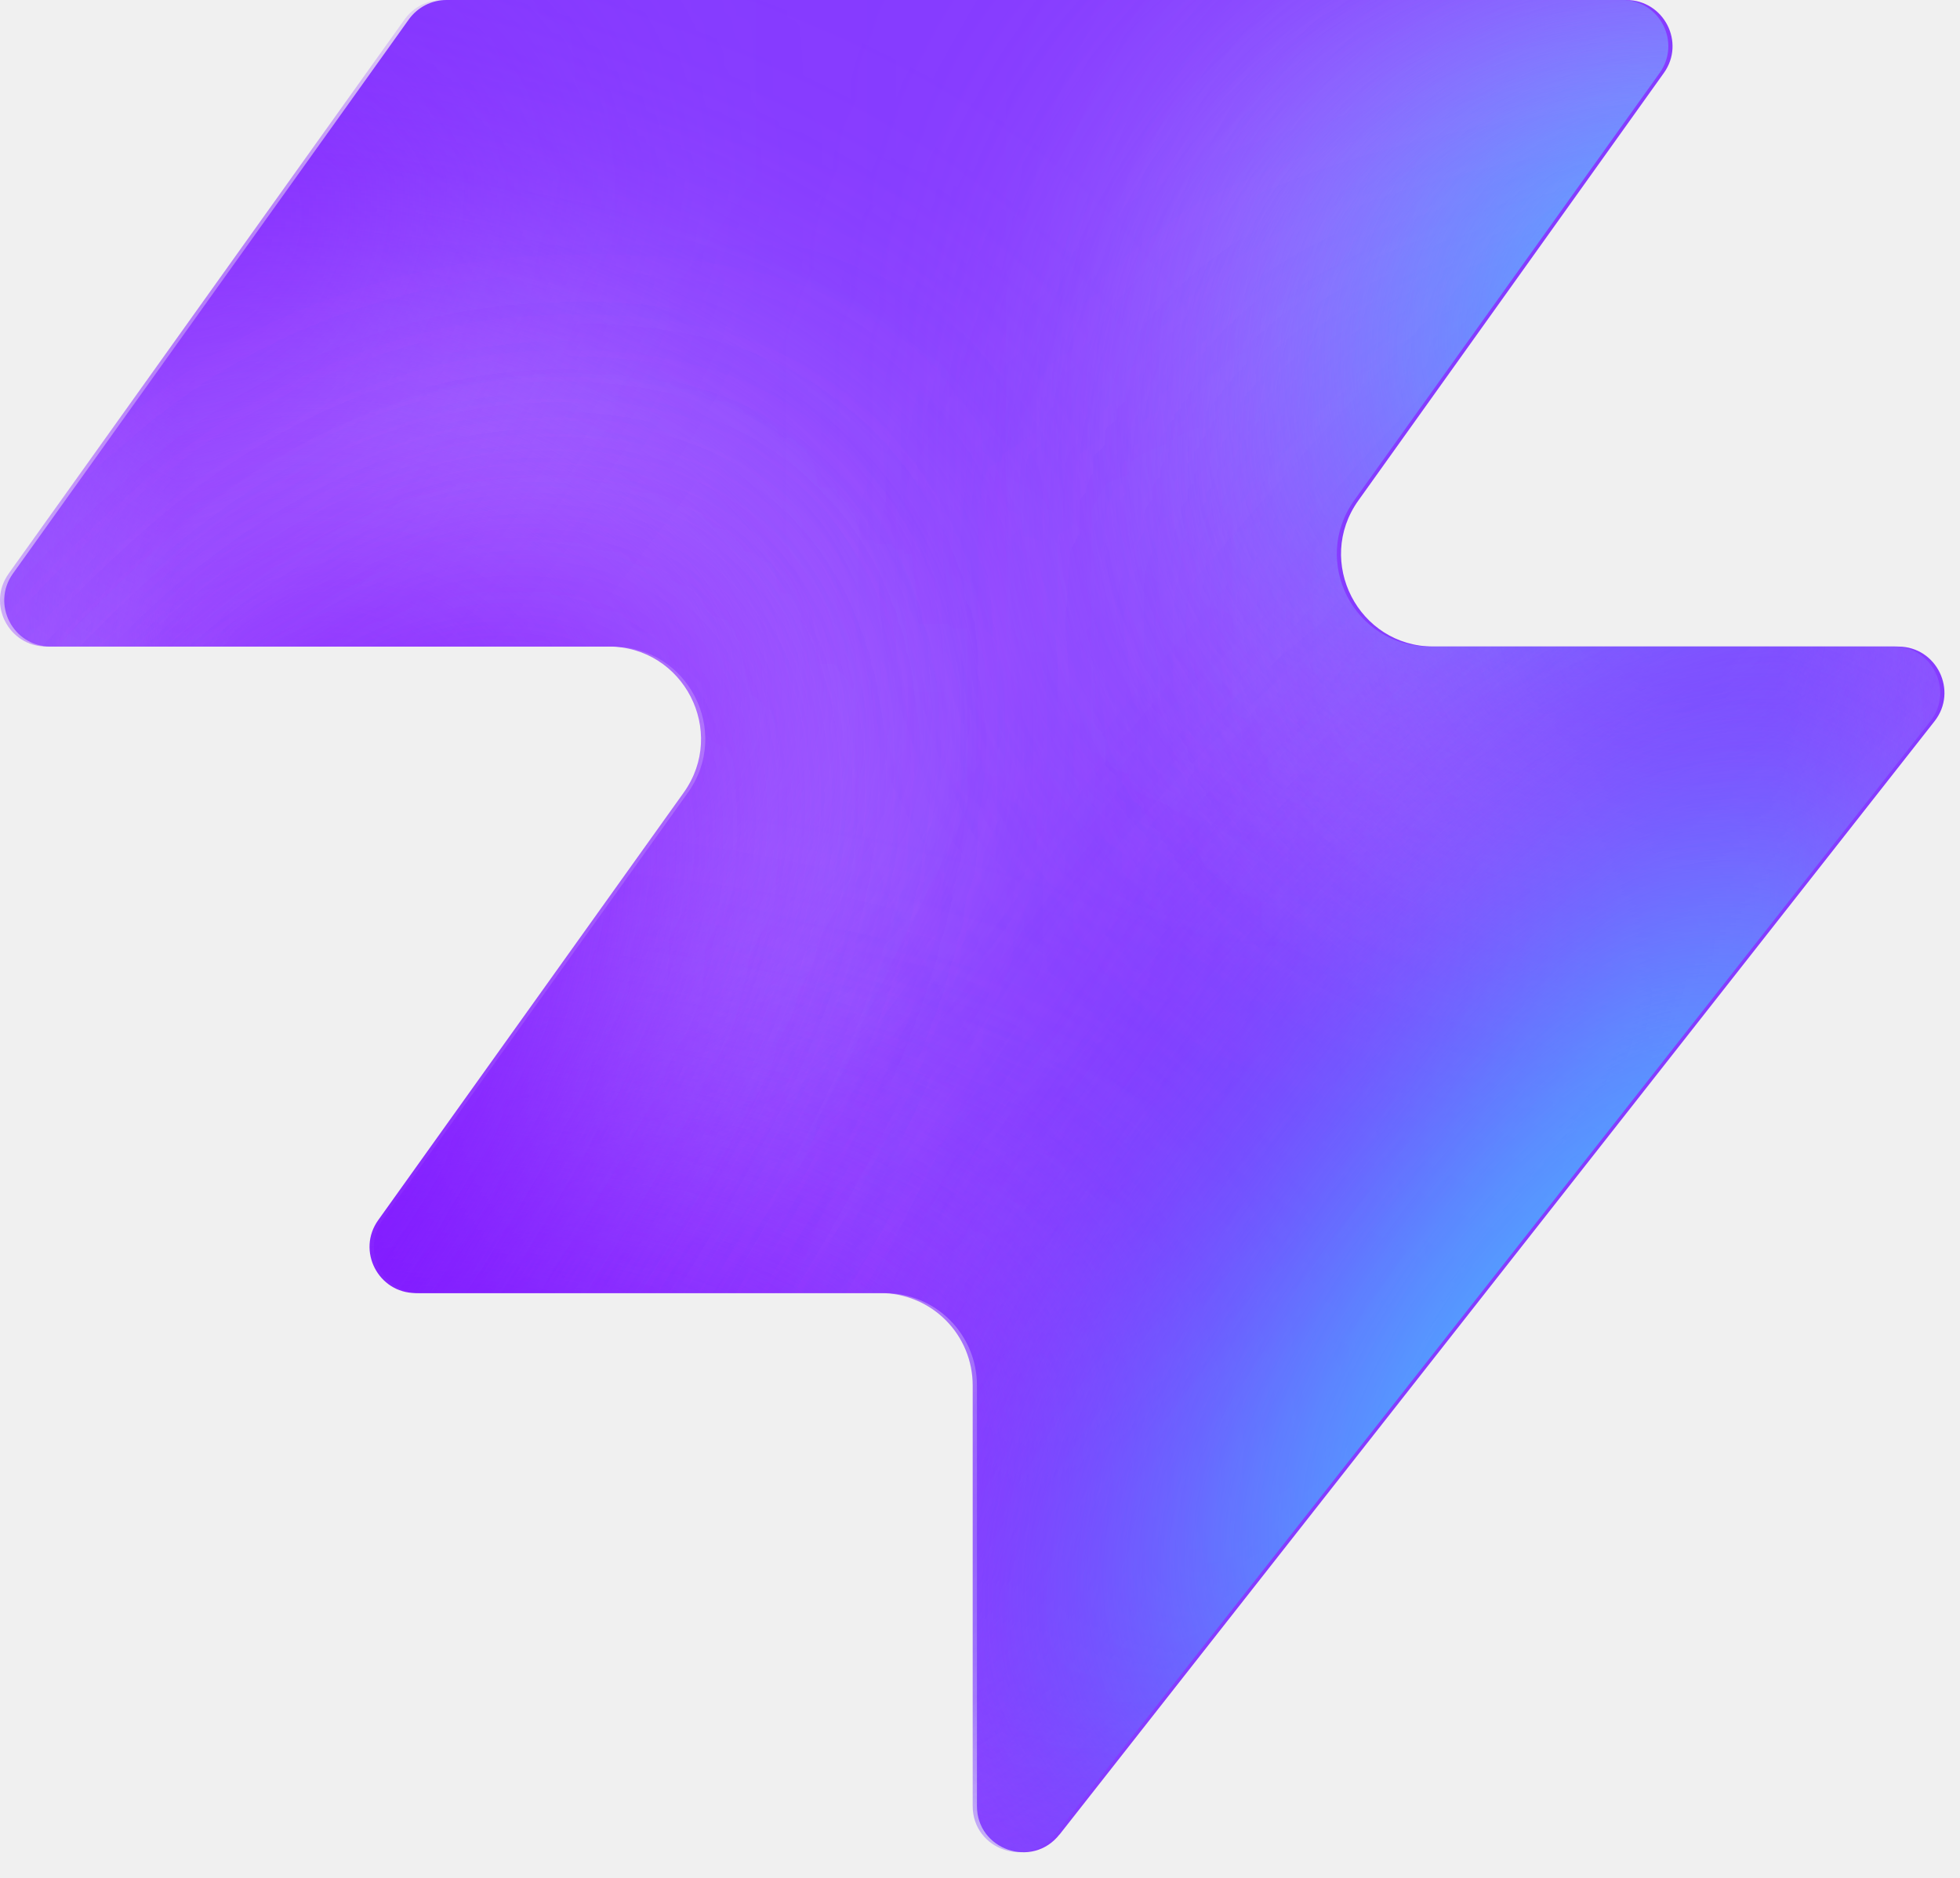
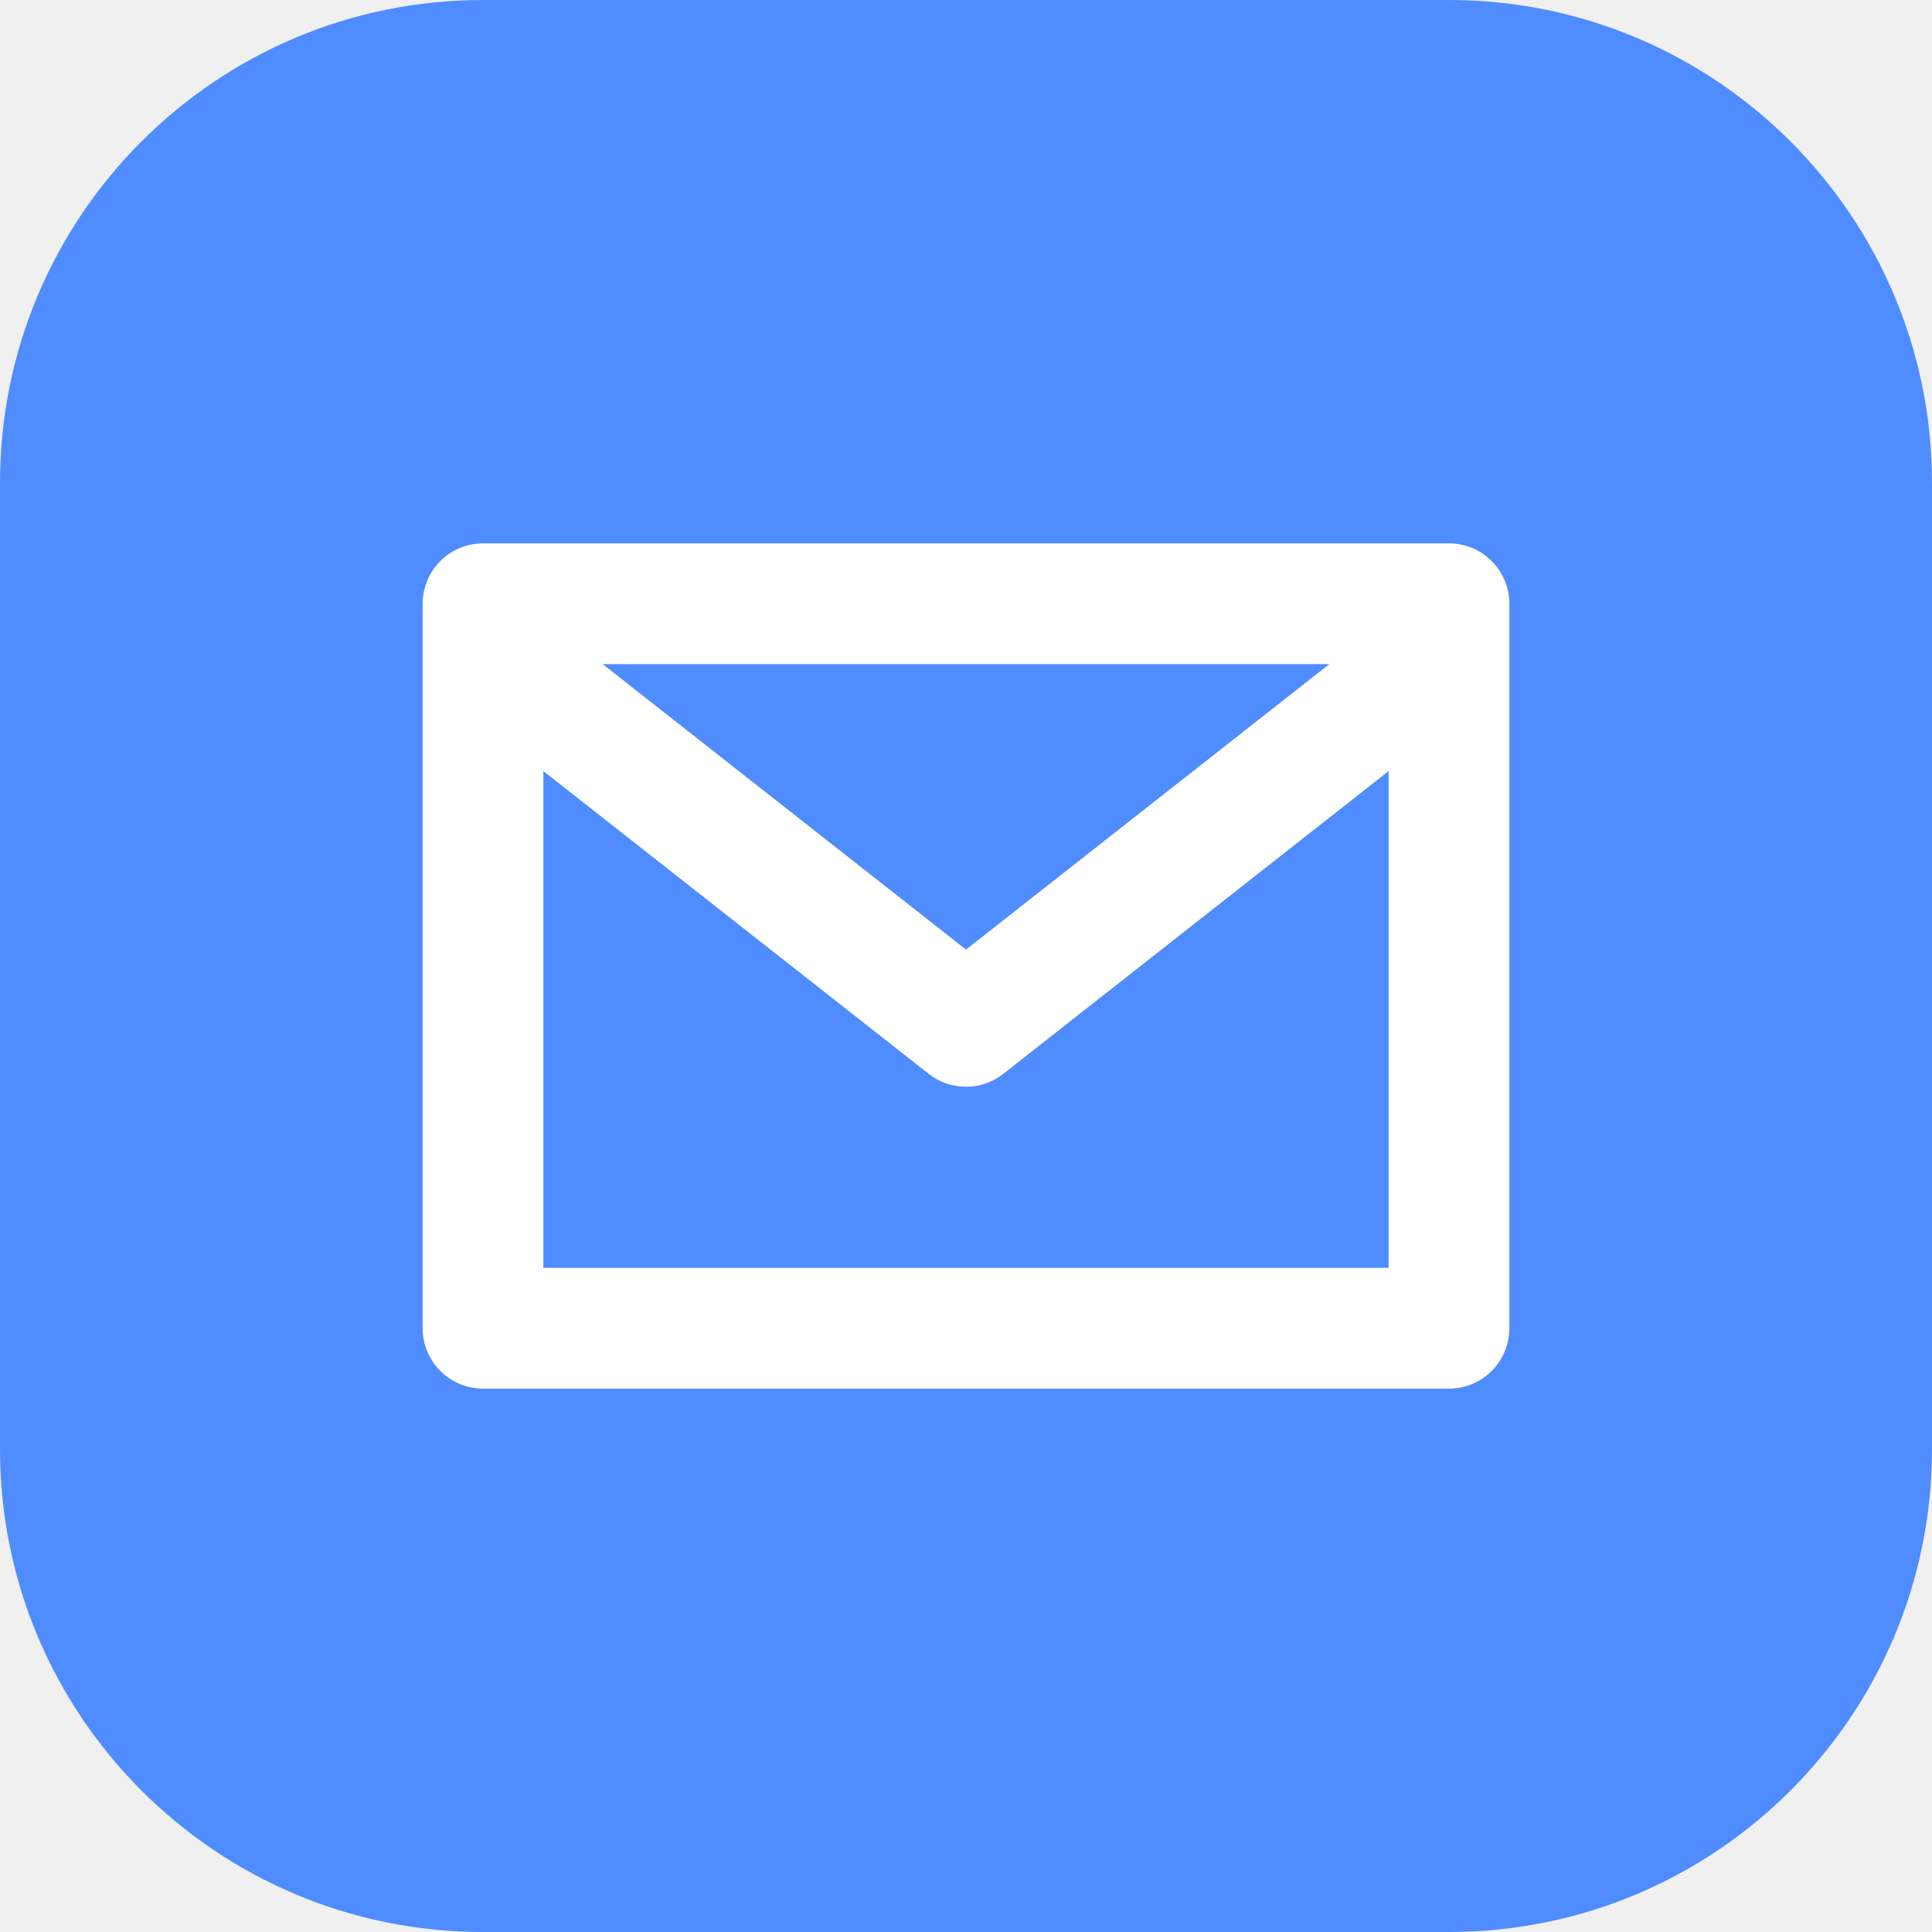
- <svg xmlns="http://www.w3.org/2000/svg" width="48" height="46" fill="none" viewBox="0 0 48 46">
-   <path fill="#863bff" d="M25.946 44.938c-.664.845-2.021.375-2.021-.698V33.937a2.26 2.26 0 0 0-2.262-2.262H10.287c-.92 0-1.456-1.04-.92-1.788l7.48-10.471c1.07-1.497 0-3.578-1.842-3.578H1.237c-.92 0-1.456-1.04-.92-1.788L10.013.474c.214-.297.556-.474.92-.474h28.894c.92 0 1.456 1.04.92 1.788l-7.48 10.471c-1.07 1.498 0 3.579 1.842 3.579h11.377c.943 0 1.473 1.088.89 1.83L25.947 44.94z" style="fill:#863bff;fill:color(display-p3 .525 .23 1);fill-opacity:1" />
-   <mask id="a" width="48" height="46" x="0" y="0" maskUnits="userSpaceOnUse" style="mask-type:alpha">
-     <path fill="#000" d="M25.842 44.938c-.664.844-2.021.375-2.021-.698V33.937a2.26 2.26 0 0 0-2.262-2.262H10.183c-.92 0-1.456-1.04-.92-1.788l7.48-10.471c1.07-1.498 0-3.579-1.842-3.579H1.133c-.92 0-1.456-1.04-.92-1.787L9.91.473c.214-.297.556-.474.92-.474h28.894c.92 0 1.456 1.04.92 1.788l-7.48 10.471c-1.07 1.498 0 3.578 1.842 3.578h11.377c.943 0 1.473 1.088.89 1.832L25.843 44.94z" style="fill:#000;fill-opacity:1" />
-   </mask>
-   <g mask="url(#a)">
-     <g filter="url(#b)">
-       <ellipse cx="5.508" cy="14.704" fill="#ede6ff" rx="5.508" ry="14.704" style="fill:#ede6ff;fill:color(display-p3 .927 .903 1);fill-opacity:1" transform="matrix(.00324 1 1 -.00324 -4.47 31.516)" />
-     </g>
-     <g filter="url(#c)">
-       <ellipse cx="10.399" cy="29.851" fill="#ede6ff" rx="10.399" ry="29.851" style="fill:#ede6ff;fill:color(display-p3 .927 .903 1);fill-opacity:1" transform="matrix(.00324 1 1 -.00324 -39.328 7.883)" />
-     </g>
-     <g filter="url(#d)">
-       <ellipse cx="5.508" cy="30.487" fill="#7e14ff" rx="5.508" ry="30.487" style="fill:#7e14ff;fill:color(display-p3 .492 .077 1);fill-opacity:1" transform="rotate(89.814 -25.913 -14.639)scale(1 -1)" />
-     </g>
-     <g filter="url(#e)">
-       <ellipse cx="5.508" cy="30.599" fill="#7e14ff" rx="5.508" ry="30.599" style="fill:#7e14ff;fill:color(display-p3 .492 .077 1);fill-opacity:1" transform="rotate(89.814 -32.644 -3.334)scale(1 -1)" />
-     </g>
-     <g filter="url(#f)">
-       <ellipse cx="5.508" cy="30.599" fill="#7e14ff" rx="5.508" ry="30.599" style="fill:#7e14ff;fill:color(display-p3 .492 .077 1);fill-opacity:1" transform="matrix(.00324 1 1 -.00324 -34.34 30.47)" />
-     </g>
-     <g filter="url(#g)">
-       <ellipse cx="14.072" cy="22.078" fill="#ede6ff" rx="14.072" ry="22.078" style="fill:#ede6ff;fill:color(display-p3 .927 .903 1);fill-opacity:1" transform="rotate(93.35 24.506 48.493)scale(-1 1)" />
-     </g>
-     <g filter="url(#h)">
-       <ellipse cx="3.47" cy="21.501" fill="#7e14ff" rx="3.47" ry="21.501" style="fill:#7e14ff;fill:color(display-p3 .492 .077 1);fill-opacity:1" transform="rotate(89.009 28.708 47.59)scale(-1 1)" />
-     </g>
-     <g filter="url(#i)">
-       <ellipse cx="3.47" cy="21.501" fill="#7e14ff" rx="3.47" ry="21.501" style="fill:#7e14ff;fill:color(display-p3 .492 .077 1);fill-opacity:1" transform="rotate(89.009 28.708 47.59)scale(-1 1)" />
-     </g>
-     <g filter="url(#j)">
-       <ellipse cx=".387" cy="8.972" fill="#7e14ff" rx="4.407" ry="29.108" style="fill:#7e14ff;fill:color(display-p3 .492 .077 1);fill-opacity:1" transform="rotate(39.51 .387 8.972)" />
-     </g>
-     <g filter="url(#k)">
-       <ellipse cx="47.523" cy="-6.092" fill="#7e14ff" rx="4.407" ry="29.108" style="fill:#7e14ff;fill:color(display-p3 .492 .077 1);fill-opacity:1" transform="rotate(37.892 47.523 -6.092)" />
-     </g>
-     <g filter="url(#l)">
-       <ellipse cx="41.412" cy="6.333" fill="#47bfff" rx="5.971" ry="9.665" style="fill:#47bfff;fill:color(display-p3 .28 .748 1);fill-opacity:1" transform="rotate(37.892 41.412 6.333)" />
-     </g>
-     <g filter="url(#m)">
-       <ellipse cx="-1.879" cy="38.332" fill="#7e14ff" rx="4.407" ry="29.108" style="fill:#7e14ff;fill:color(display-p3 .492 .077 1);fill-opacity:1" transform="rotate(37.892 -1.88 38.332)" />
-     </g>
-     <g filter="url(#n)">
-       <ellipse cx="-1.879" cy="38.332" fill="#7e14ff" rx="4.407" ry="29.108" style="fill:#7e14ff;fill:color(display-p3 .492 .077 1);fill-opacity:1" transform="rotate(37.892 -1.88 38.332)" />
-     </g>
-     <g filter="url(#o)">
-       <ellipse cx="35.651" cy="29.907" fill="#7e14ff" rx="4.407" ry="29.108" style="fill:#7e14ff;fill:color(display-p3 .492 .077 1);fill-opacity:1" transform="rotate(37.892 35.651 29.907)" />
-     </g>
-     <g filter="url(#p)">
-       <ellipse cx="38.418" cy="32.4" fill="#47bfff" rx="5.971" ry="15.297" style="fill:#47bfff;fill:color(display-p3 .28 .748 1);fill-opacity:1" transform="rotate(37.892 38.418 32.4)" />
-     </g>
-   </g>
-   <defs>
-     <filter id="b" width="60.045" height="41.654" x="-19.77" y="16.149" color-interpolation-filters="sRGB" filterUnits="userSpaceOnUse">
-       <feFlood flood-opacity="0" result="BackgroundImageFix" />
-       <feBlend in="SourceGraphic" in2="BackgroundImageFix" result="shape" />
-       <feGaussianBlur result="effect1_foregroundBlur_2002_17158" stdDeviation="7.659" />
-     </filter>
-     <filter id="c" width="90.34" height="51.437" x="-54.613" y="-7.533" color-interpolation-filters="sRGB" filterUnits="userSpaceOnUse">
-       <feFlood flood-opacity="0" result="BackgroundImageFix" />
-       <feBlend in="SourceGraphic" in2="BackgroundImageFix" result="shape" />
-       <feGaussianBlur result="effect1_foregroundBlur_2002_17158" stdDeviation="7.659" />
-     </filter>
-     <filter id="d" width="79.355" height="29.4" x="-49.64" y="2.03" color-interpolation-filters="sRGB" filterUnits="userSpaceOnUse">
-       <feFlood flood-opacity="0" result="BackgroundImageFix" />
-       <feBlend in="SourceGraphic" in2="BackgroundImageFix" result="shape" />
-       <feGaussianBlur result="effect1_foregroundBlur_2002_17158" stdDeviation="4.596" />
-     </filter>
-     <filter id="e" width="79.579" height="29.4" x="-45.045" y="20.029" color-interpolation-filters="sRGB" filterUnits="userSpaceOnUse">
-       <feFlood flood-opacity="0" result="BackgroundImageFix" />
-       <feBlend in="SourceGraphic" in2="BackgroundImageFix" result="shape" />
-       <feGaussianBlur result="effect1_foregroundBlur_2002_17158" stdDeviation="4.596" />
-     </filter>
-     <filter id="f" width="79.579" height="29.4" x="-43.513" y="21.178" color-interpolation-filters="sRGB" filterUnits="userSpaceOnUse">
-       <feFlood flood-opacity="0" result="BackgroundImageFix" />
-       <feBlend in="SourceGraphic" in2="BackgroundImageFix" result="shape" />
-       <feGaussianBlur result="effect1_foregroundBlur_2002_17158" stdDeviation="4.596" />
-     </filter>
-     <filter id="g" width="74.749" height="58.852" x="15.756" y="-17.901" color-interpolation-filters="sRGB" filterUnits="userSpaceOnUse">
-       <feFlood flood-opacity="0" result="BackgroundImageFix" />
-       <feBlend in="SourceGraphic" in2="BackgroundImageFix" result="shape" />
-       <feGaussianBlur result="effect1_foregroundBlur_2002_17158" stdDeviation="7.659" />
-     </filter>
-     <filter id="h" width="61.377" height="25.362" x="23.548" y="2.284" color-interpolation-filters="sRGB" filterUnits="userSpaceOnUse">
-       <feFlood flood-opacity="0" result="BackgroundImageFix" />
-       <feBlend in="SourceGraphic" in2="BackgroundImageFix" result="shape" />
-       <feGaussianBlur result="effect1_foregroundBlur_2002_17158" stdDeviation="4.596" />
-     </filter>
-     <filter id="i" width="61.377" height="25.362" x="23.548" y="2.284" color-interpolation-filters="sRGB" filterUnits="userSpaceOnUse">
-       <feFlood flood-opacity="0" result="BackgroundImageFix" />
-       <feBlend in="SourceGraphic" in2="BackgroundImageFix" result="shape" />
-       <feGaussianBlur result="effect1_foregroundBlur_2002_17158" stdDeviation="4.596" />
-     </filter>
-     <filter id="j" width="56.045" height="63.649" x="-27.636" y="-22.853" color-interpolation-filters="sRGB" filterUnits="userSpaceOnUse">
-       <feFlood flood-opacity="0" result="BackgroundImageFix" />
-       <feBlend in="SourceGraphic" in2="BackgroundImageFix" result="shape" />
-       <feGaussianBlur result="effect1_foregroundBlur_2002_17158" stdDeviation="4.596" />
-     </filter>
-     <filter id="k" width="54.814" height="64.646" x="20.116" y="-38.415" color-interpolation-filters="sRGB" filterUnits="userSpaceOnUse">
-       <feFlood flood-opacity="0" result="BackgroundImageFix" />
-       <feBlend in="SourceGraphic" in2="BackgroundImageFix" result="shape" />
-       <feGaussianBlur result="effect1_foregroundBlur_2002_17158" stdDeviation="4.596" />
-     </filter>
-     <filter id="l" width="33.541" height="35.313" x="24.641" y="-11.323" color-interpolation-filters="sRGB" filterUnits="userSpaceOnUse">
-       <feFlood flood-opacity="0" result="BackgroundImageFix" />
-       <feBlend in="SourceGraphic" in2="BackgroundImageFix" result="shape" />
-       <feGaussianBlur result="effect1_foregroundBlur_2002_17158" stdDeviation="4.596" />
-     </filter>
-     <filter id="m" width="54.814" height="64.646" x="-29.286" y="6.009" color-interpolation-filters="sRGB" filterUnits="userSpaceOnUse">
-       <feFlood flood-opacity="0" result="BackgroundImageFix" />
-       <feBlend in="SourceGraphic" in2="BackgroundImageFix" result="shape" />
-       <feGaussianBlur result="effect1_foregroundBlur_2002_17158" stdDeviation="4.596" />
-     </filter>
-     <filter id="n" width="54.814" height="64.646" x="-29.286" y="6.009" color-interpolation-filters="sRGB" filterUnits="userSpaceOnUse">
-       <feFlood flood-opacity="0" result="BackgroundImageFix" />
-       <feBlend in="SourceGraphic" in2="BackgroundImageFix" result="shape" />
-       <feGaussianBlur result="effect1_foregroundBlur_2002_17158" stdDeviation="4.596" />
-     </filter>
-     <filter id="o" width="54.814" height="64.646" x="8.244" y="-2.416" color-interpolation-filters="sRGB" filterUnits="userSpaceOnUse">
-       <feFlood flood-opacity="0" result="BackgroundImageFix" />
-       <feBlend in="SourceGraphic" in2="BackgroundImageFix" result="shape" />
-       <feGaussianBlur result="effect1_foregroundBlur_2002_17158" stdDeviation="4.596" />
-     </filter>
-     <filter id="p" width="39.409" height="43.623" x="18.713" y="10.588" color-interpolation-filters="sRGB" filterUnits="userSpaceOnUse">
-       <feFlood flood-opacity="0" result="BackgroundImageFix" />
-       <feBlend in="SourceGraphic" in2="BackgroundImageFix" result="shape" />
-       <feGaussianBlur result="effect1_foregroundBlur_2002_17158" stdDeviation="4.596" />
-     </filter>
-   </defs>
+ <svg xmlns="http://www.w3.org/2000/svg" viewBox="0 0 64 64">
+   <rect width="64" height="64" rx="16" fill="#4f8cff" />
+   <path d="M16 20h32v24H16z" fill="none" stroke="#fff" stroke-width="4" stroke-linejoin="round" />
+   <path d="m18 23 14 11 14-11" fill="none" stroke="#fff" stroke-width="4" stroke-linecap="round" stroke-linejoin="round" />
</svg>
